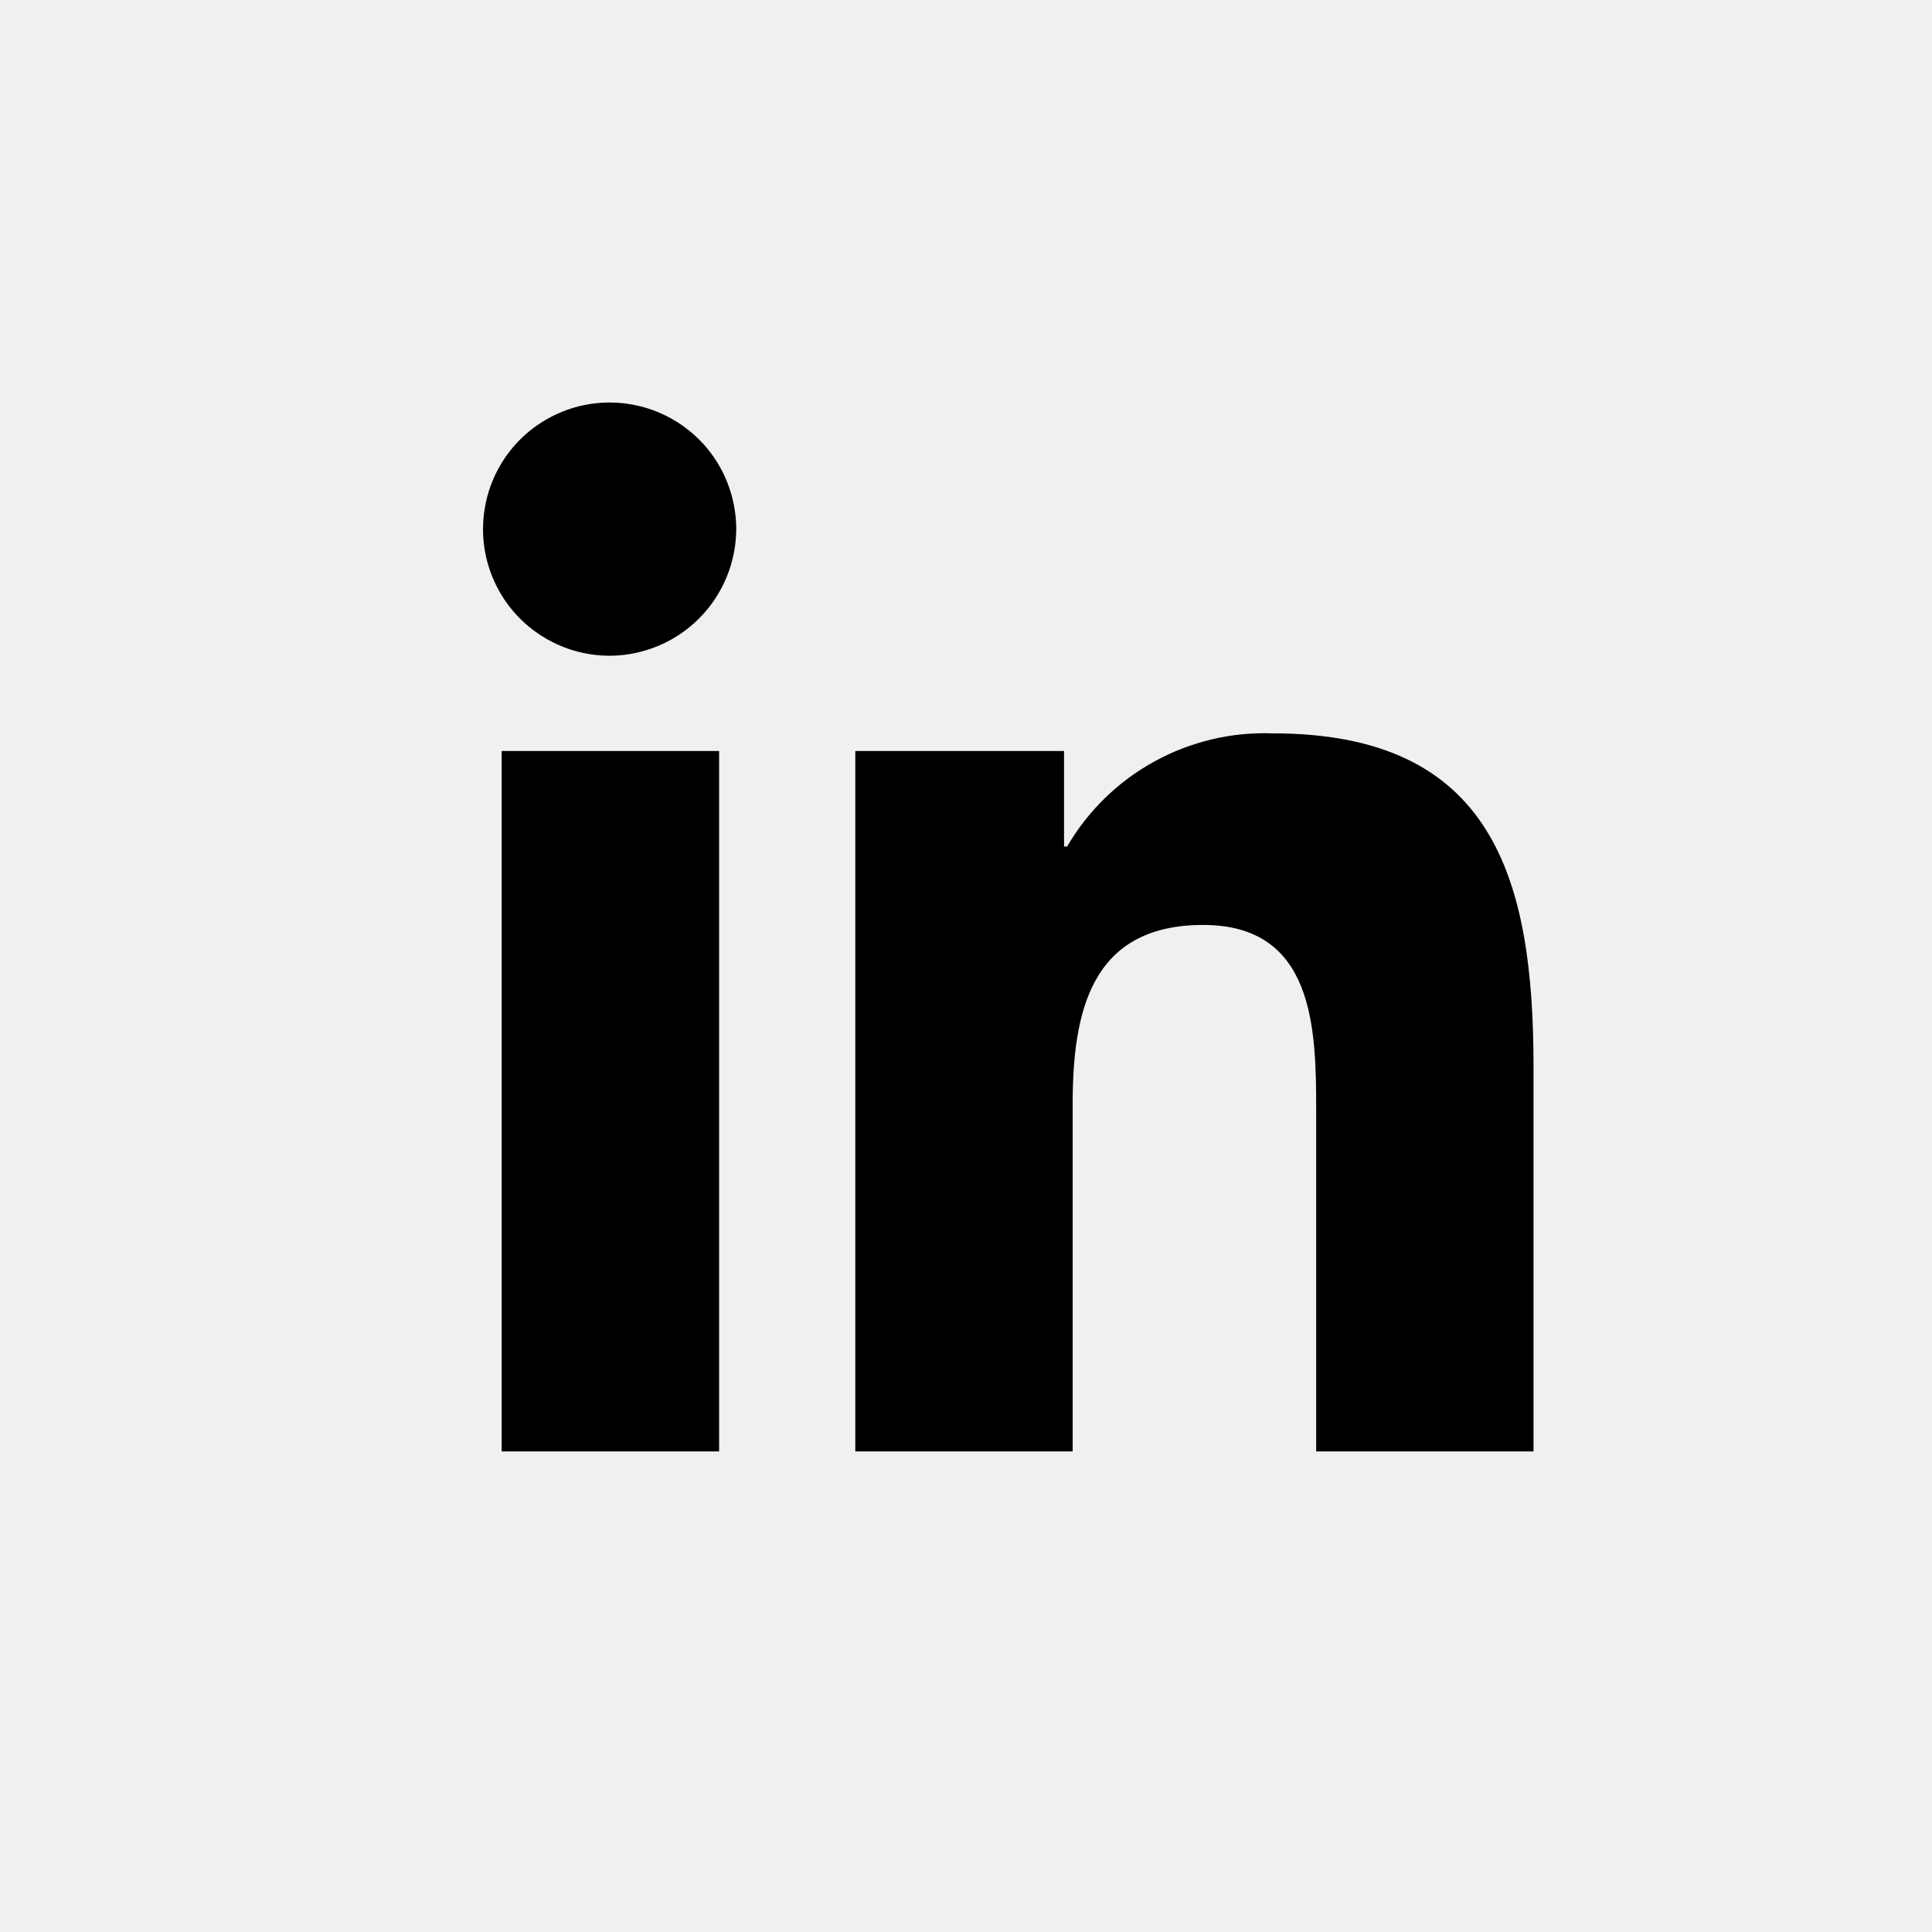
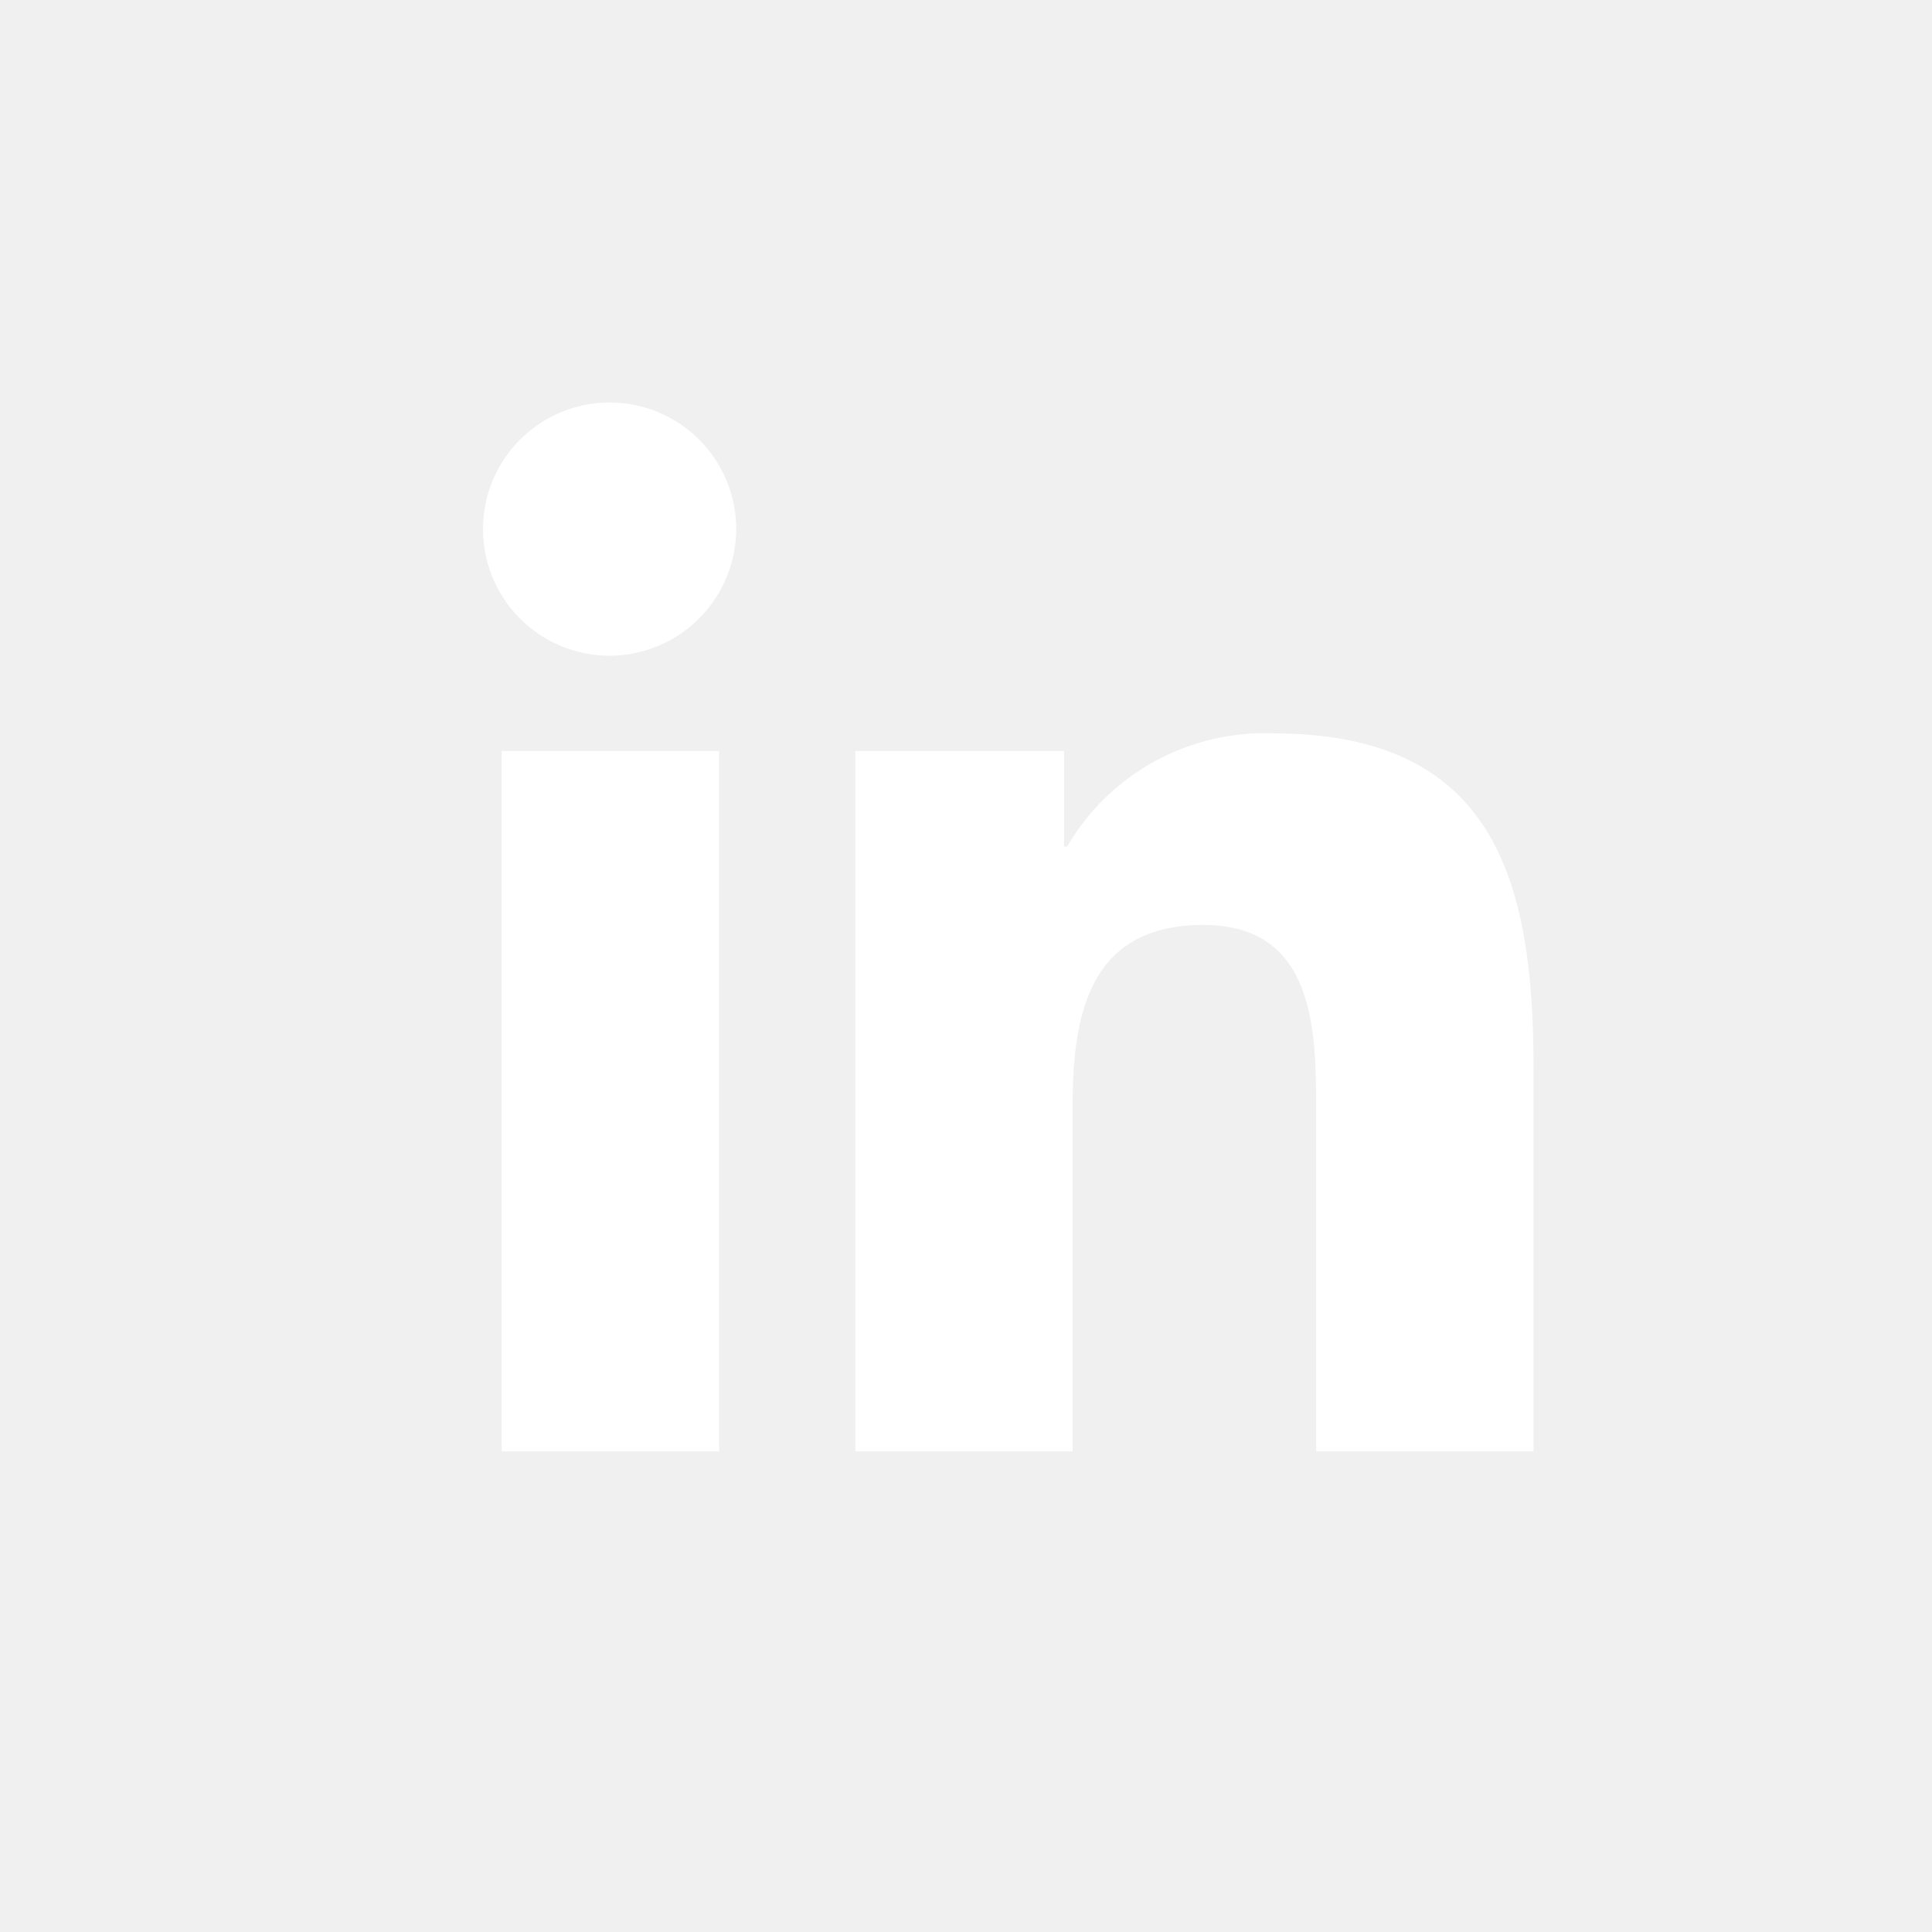
<svg xmlns="http://www.w3.org/2000/svg" width="100%" height="100%" viewBox="0 0 24 24" fill="none">
-   <path d="M8.933 18.03H6.232V9.329H8.933V18.03ZM7.58 8.146C7.269 8.147 6.965 8.056 6.706 7.885C6.446 7.714 6.243 7.469 6.123 7.182C6.002 6.896 5.97 6.58 6.029 6.275C6.087 5.969 6.236 5.688 6.454 5.467C6.673 5.246 6.952 5.095 7.257 5.032C7.561 4.97 7.877 4.999 8.165 5.116C8.453 5.233 8.7 5.433 8.875 5.69C9.049 5.948 9.143 6.251 9.146 6.562C9.147 6.979 8.983 7.38 8.69 7.677C8.397 7.974 7.998 8.142 7.58 8.146ZM19.05 18.03H16.35V13.794C16.35 12.785 16.33 11.49 14.946 11.49C13.541 11.49 13.325 12.587 13.325 13.721V18.03H10.625V9.329H13.218V10.516H13.256C13.515 10.072 13.889 9.707 14.339 9.46C14.79 9.212 15.298 9.091 15.812 9.11C18.547 9.11 19.05 10.911 19.05 13.251V18.03Z" fill="currentColor" />
+   <path d="M8.933 18.03H6.232V9.329H8.933V18.03ZM7.58 8.146C7.269 8.147 6.965 8.056 6.706 7.885C6.446 7.714 6.243 7.469 6.123 7.182C6.002 6.896 5.97 6.58 6.029 6.275C6.087 5.969 6.236 5.688 6.454 5.467C6.673 5.246 6.952 5.095 7.257 5.032C7.561 4.97 7.877 4.999 8.165 5.116C8.453 5.233 8.7 5.433 8.875 5.69C9.049 5.948 9.143 6.251 9.146 6.562C9.147 6.979 8.983 7.38 8.69 7.677C8.397 7.974 7.998 8.142 7.58 8.146ZM19.05 18.03H16.35V13.794C16.35 12.785 16.33 11.49 14.946 11.49C13.541 11.49 13.325 12.587 13.325 13.721V18.03H10.625V9.329H13.218V10.516H13.256C13.515 10.072 13.889 9.707 14.339 9.46C14.79 9.212 15.298 9.091 15.812 9.11C18.547 9.11 19.05 10.911 19.05 13.251V18.03Z" fill="#FFFFFF" />
</svg>
